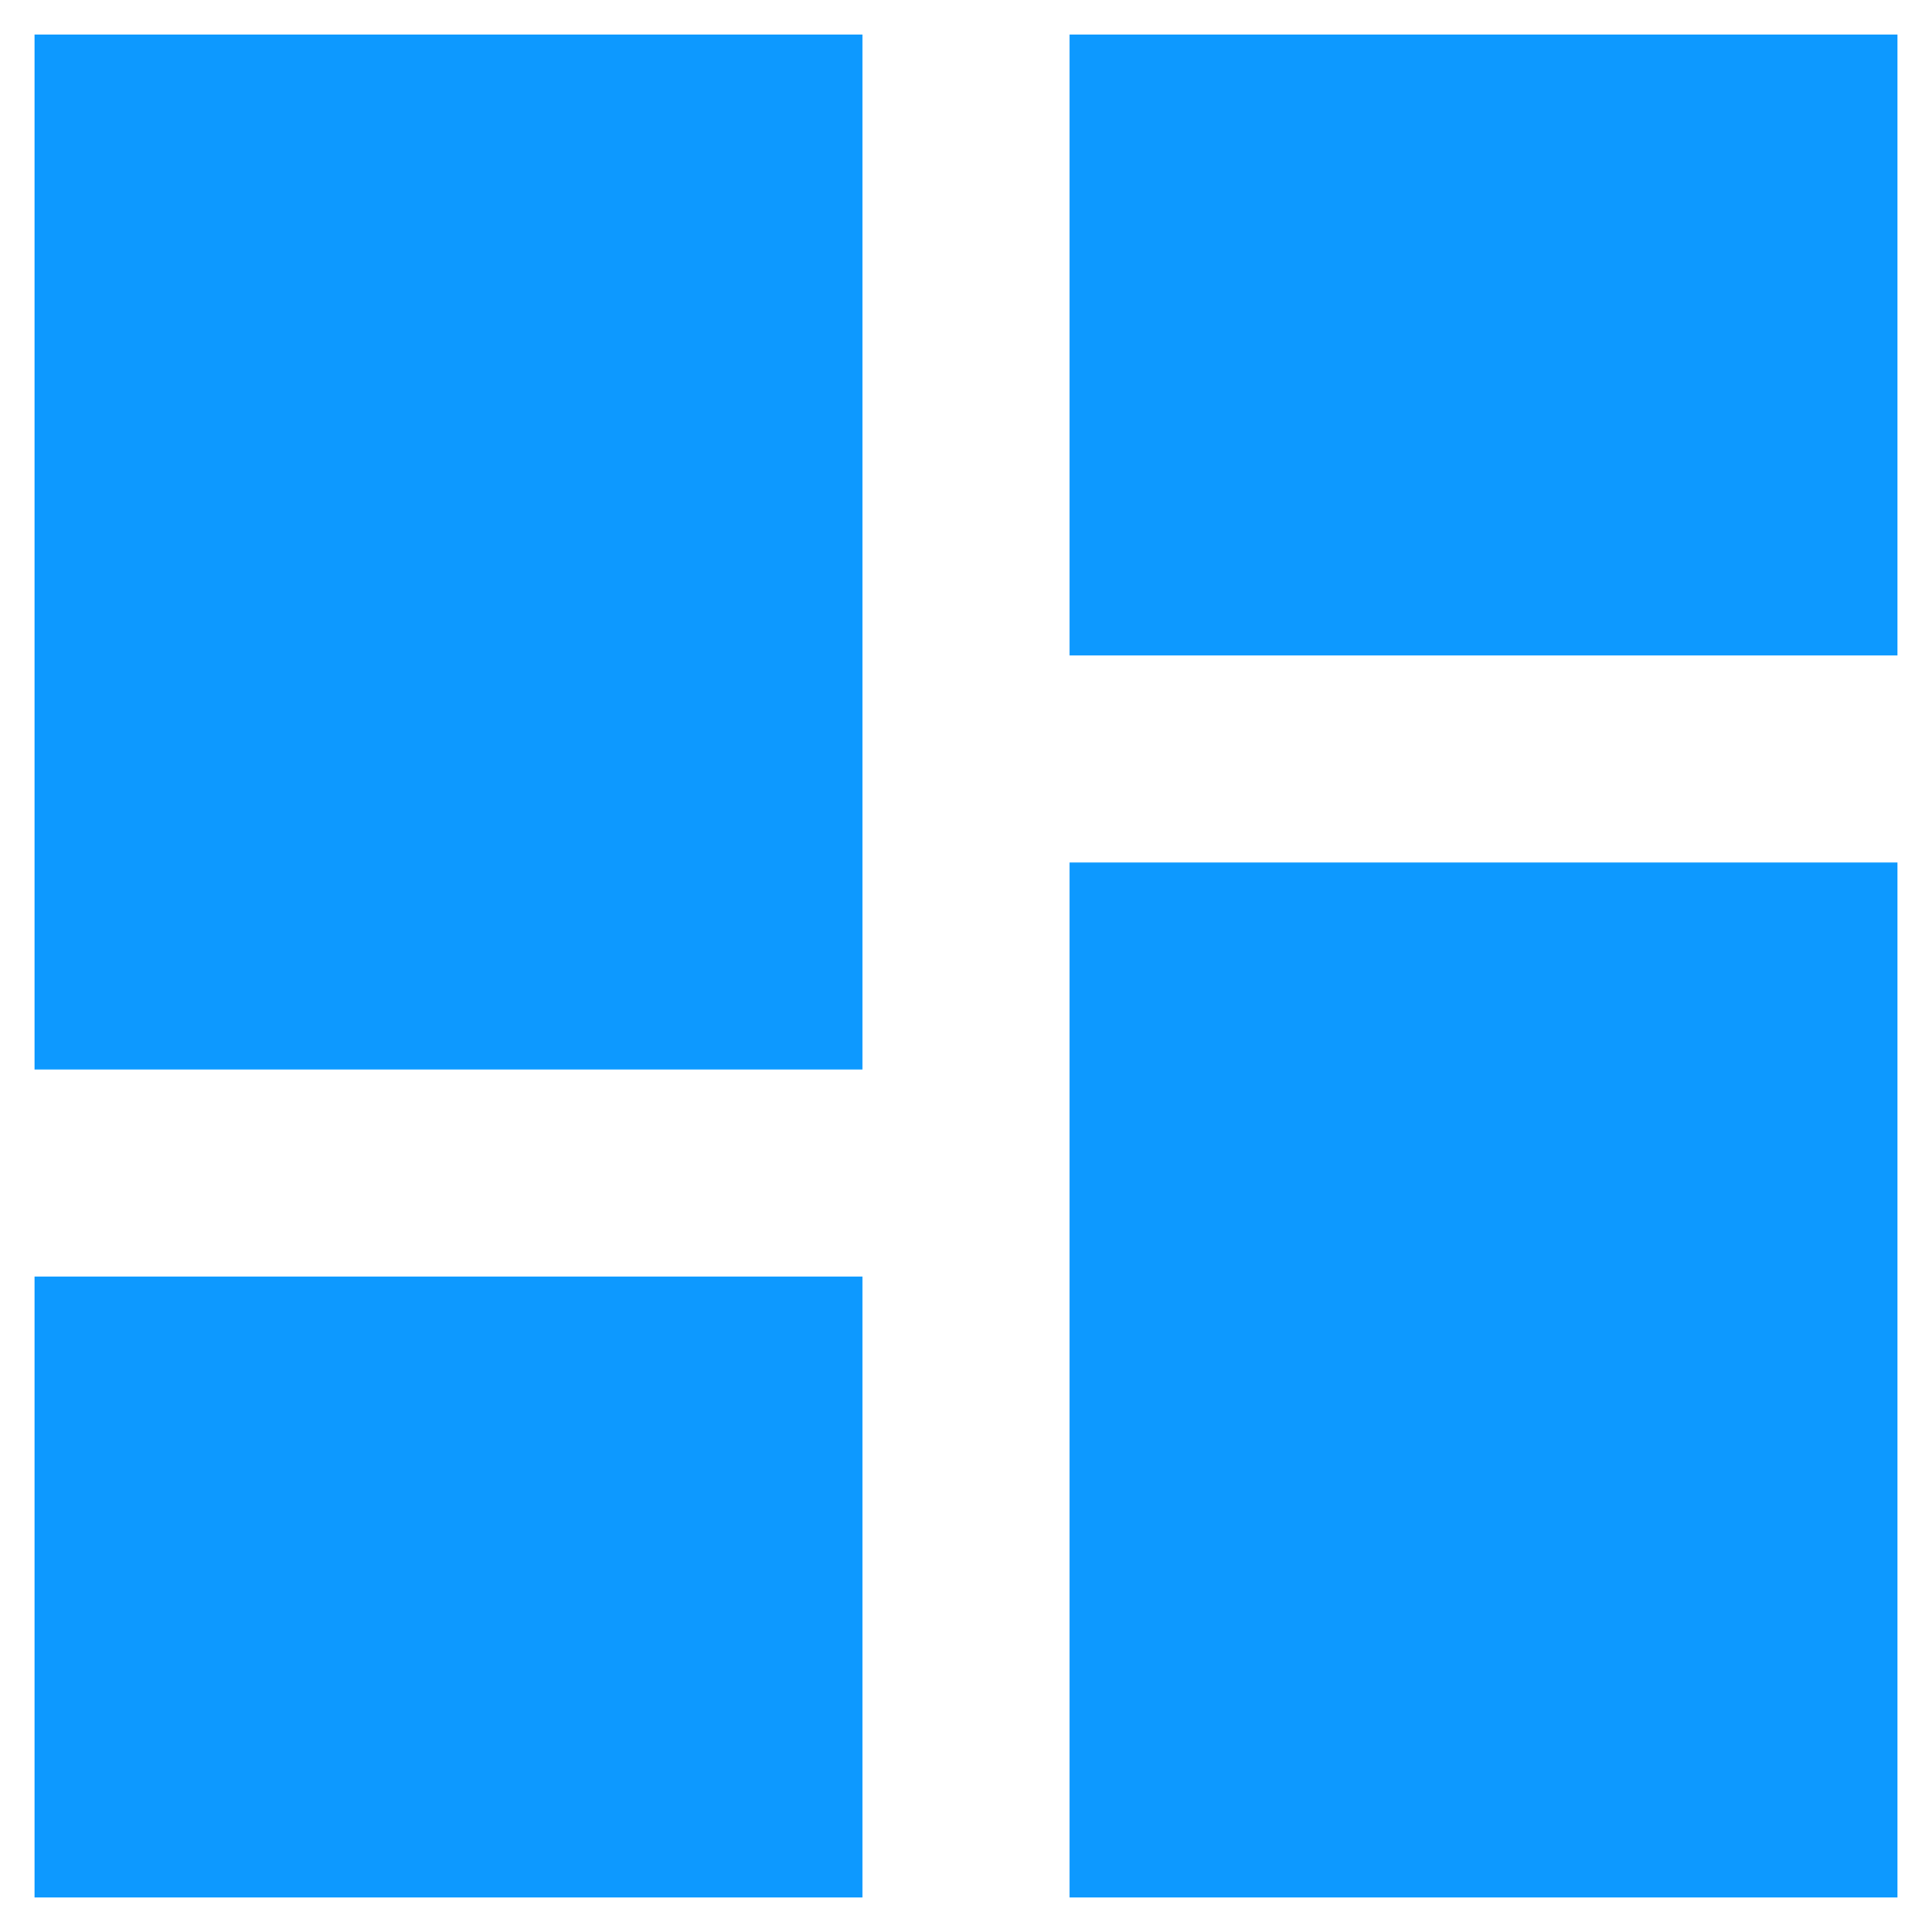
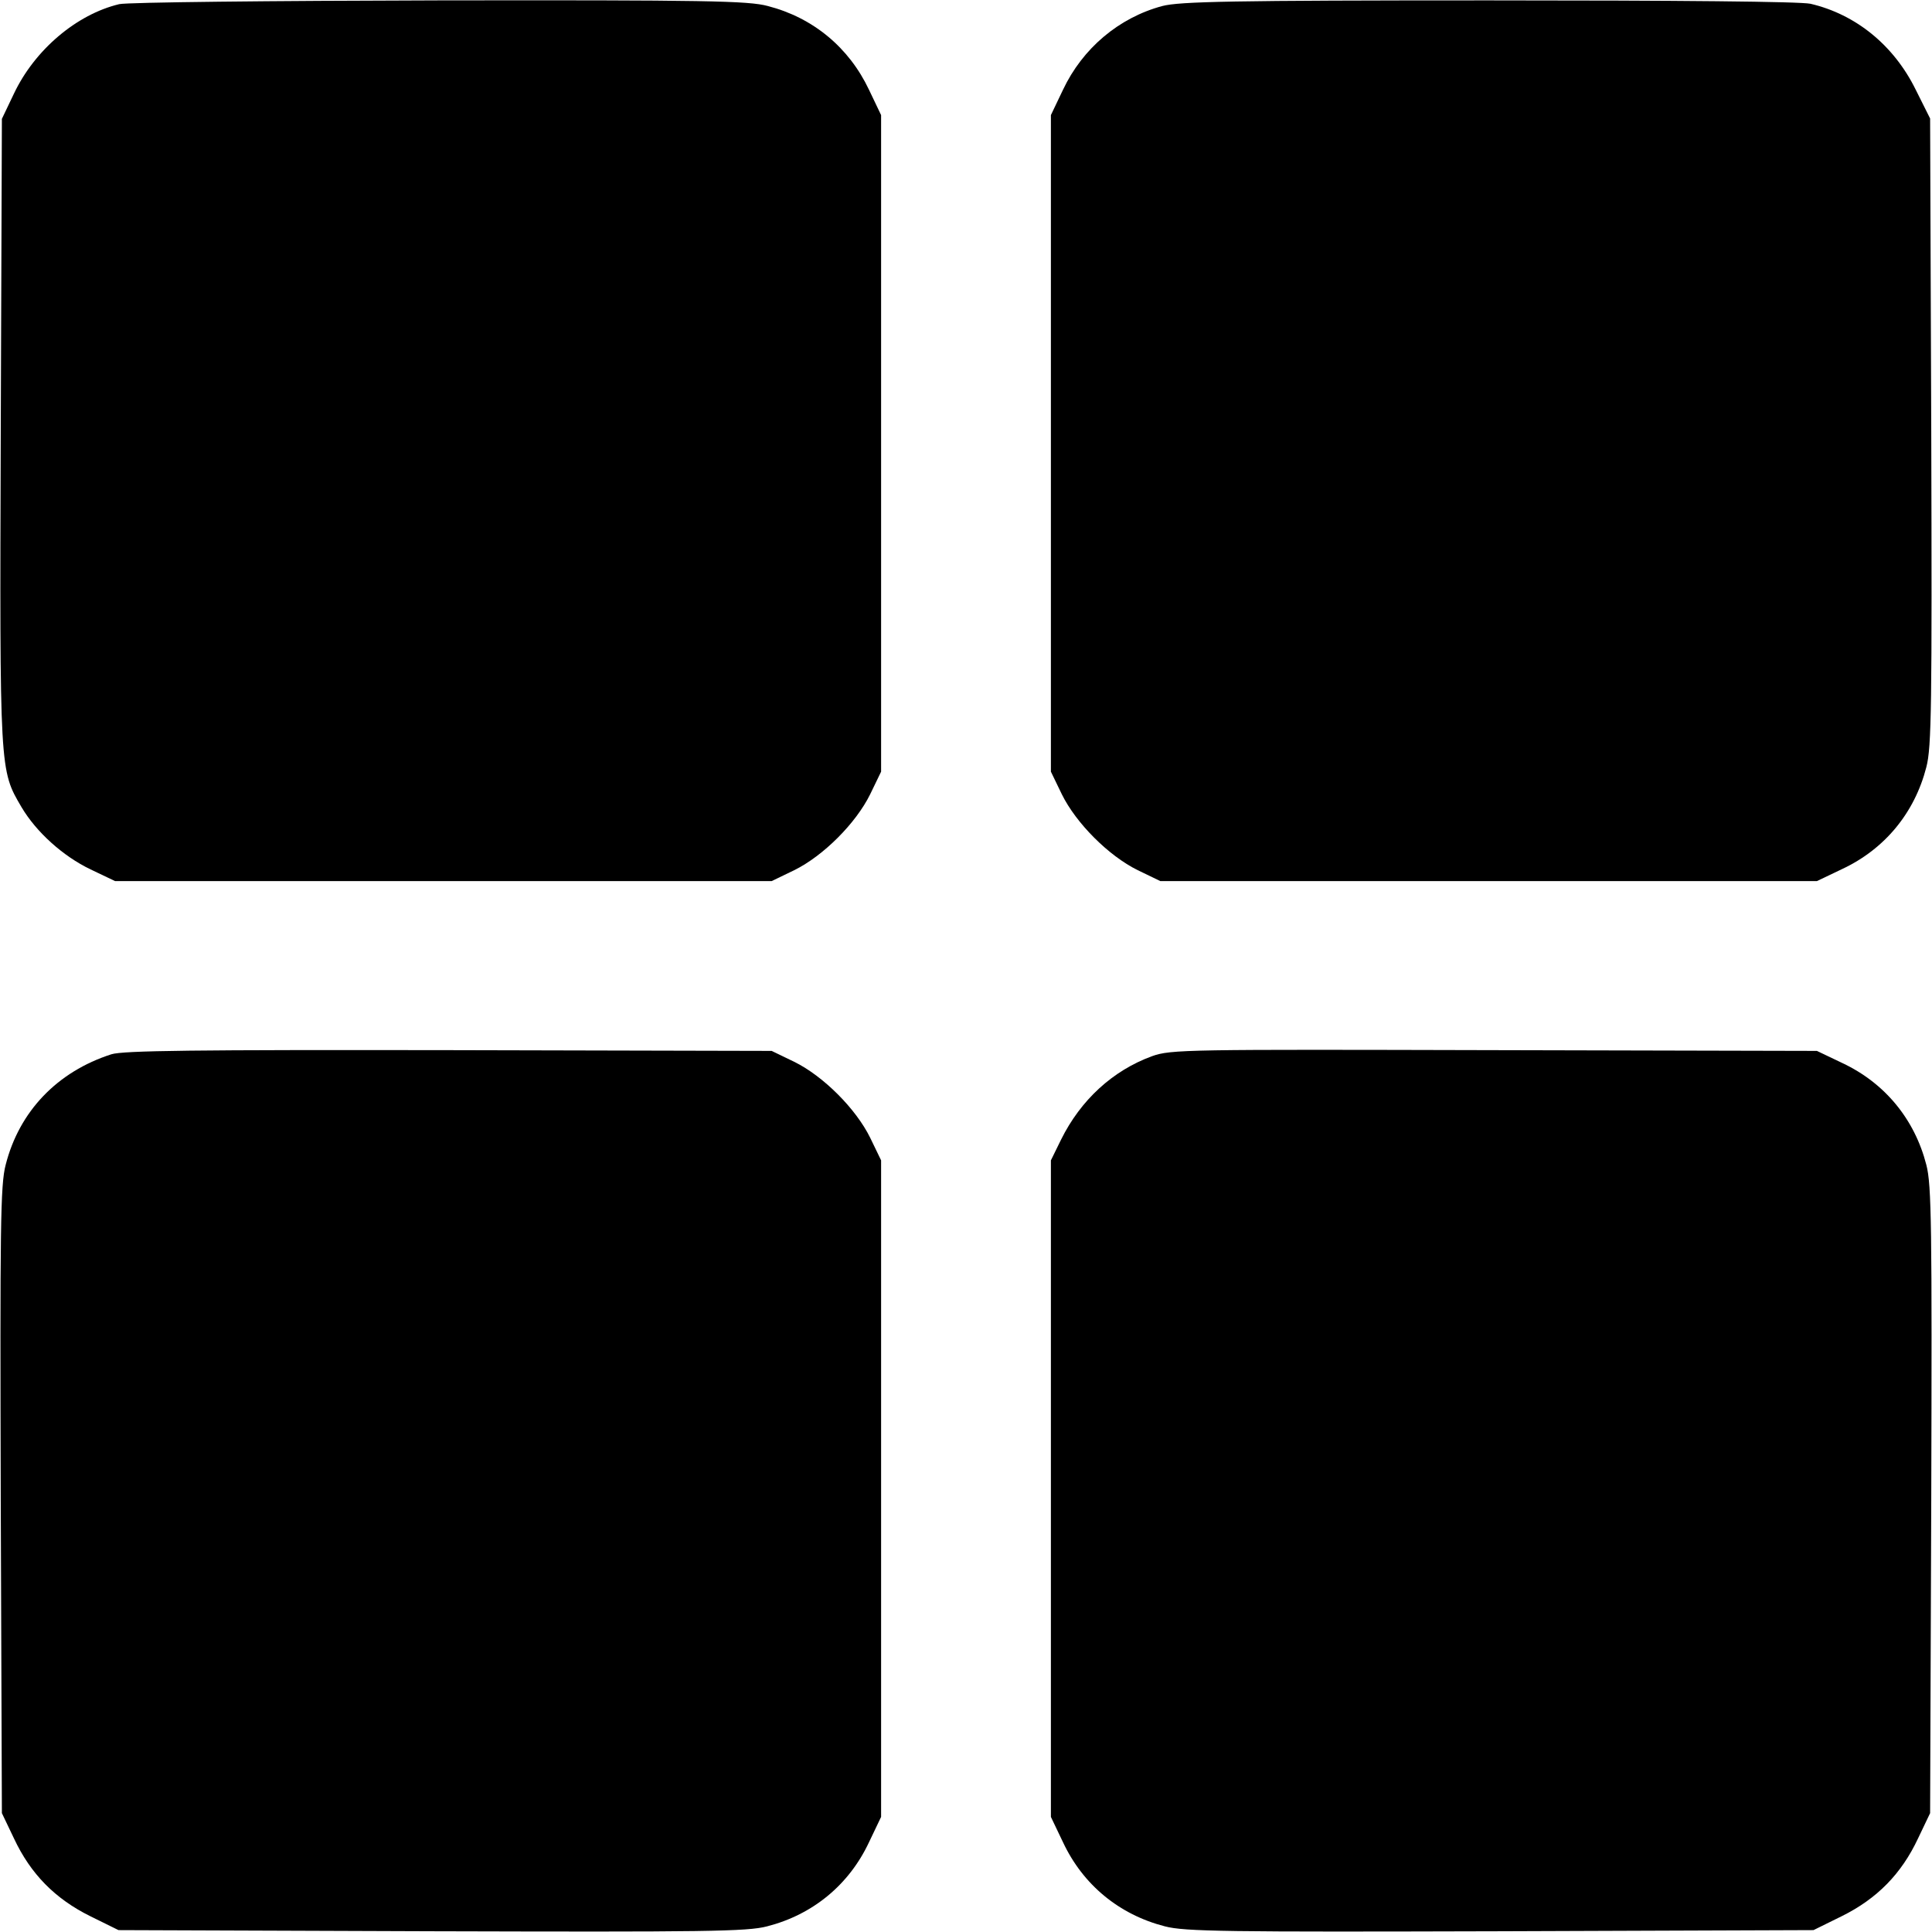
- <svg xmlns="http://www.w3.org/2000/svg" width="28" height="28" viewBox="0 0 28 28" fill="none">
-   <path d="M15.5 9.5V0.5H27.5V9.5H15.5ZM0.5 15.5V0.5H12.5V15.5H0.5ZM15.5 27.5V12.5H27.5V27.5H15.5ZM0.5 27.5V18.5H12.5V27.5H0.5Z" fill="#0D99FF" />
+ <svg xmlns="http://www.w3.org/2000/svg" version="1.0" width="512pt" height="512pt" viewBox="0 0 512 512" preserveAspectRatio="xMidYMid meet">
+   <g transform="translate(0,512) scale(0.1,-0.1)" fill="#000000" stroke="none">
+     <path d="M316 5109 c-113 -27 -224 -121 -279 -237 l-32 -67 -3 -829 c-3 -905 -3 -896 55 -995 39 -66 110 -130 183 -165 l65 -31 870 0 870 0 60 29 c77 38 163 124 201 201 l29 60 0 870 0 870 -32 67 c-53 112 -148 191 -268 222 -51 14 -167 16 -870 15 -448 -1 -827 -5 -849 -10z" />
+     <path d="M3080 5104 c-115 -31 -211 -112 -263 -222 l-32 -67 0 -870 0 -870 29 -60 c38 -77 124 -163 201 -201 l60 -29 870 0 870 0 67 32 c113 53 192 149 223 270 14 53 15 164 13 890 l-3 829 -38 76 c-58 118 -159 200 -279 228 -27 6 -353 9 -853 9 -681 0 -819 -3 -865 -15z" />
+     <path d="M295 2326 c-143 -46 -244 -151 -280 -293 -14 -53 -15 -164 -13 -889 l3 -829 32 -67 c44 -94 109 -160 202 -206 l75 -37 829 -3 c726 -2 837 -1 890 13 121 31 217 110 270 223 l32 67 0 870 0 870 -29 60 c-38 77 -124 163 -201 201 l-60 29 -855 2 c-671 1 -864 -1 -895 -11z" />
+     <path d="M3053 2321 c-104 -38 -189 -116 -241 -221 l-27 -55 0 -870 0 -870 32 -67 c53 -113 149 -192 270 -223 53 -14 164 -15 890 -13 l829 3 75 37 c93 46 158 112 202 206 l32 67 3 829 c2 725 1 836 -13 889 -31 121 -110 217 -223 270 l-67 32 -855 2 c-814 2 -857 2 -907 -16z" />
+   </g>
</svg>
